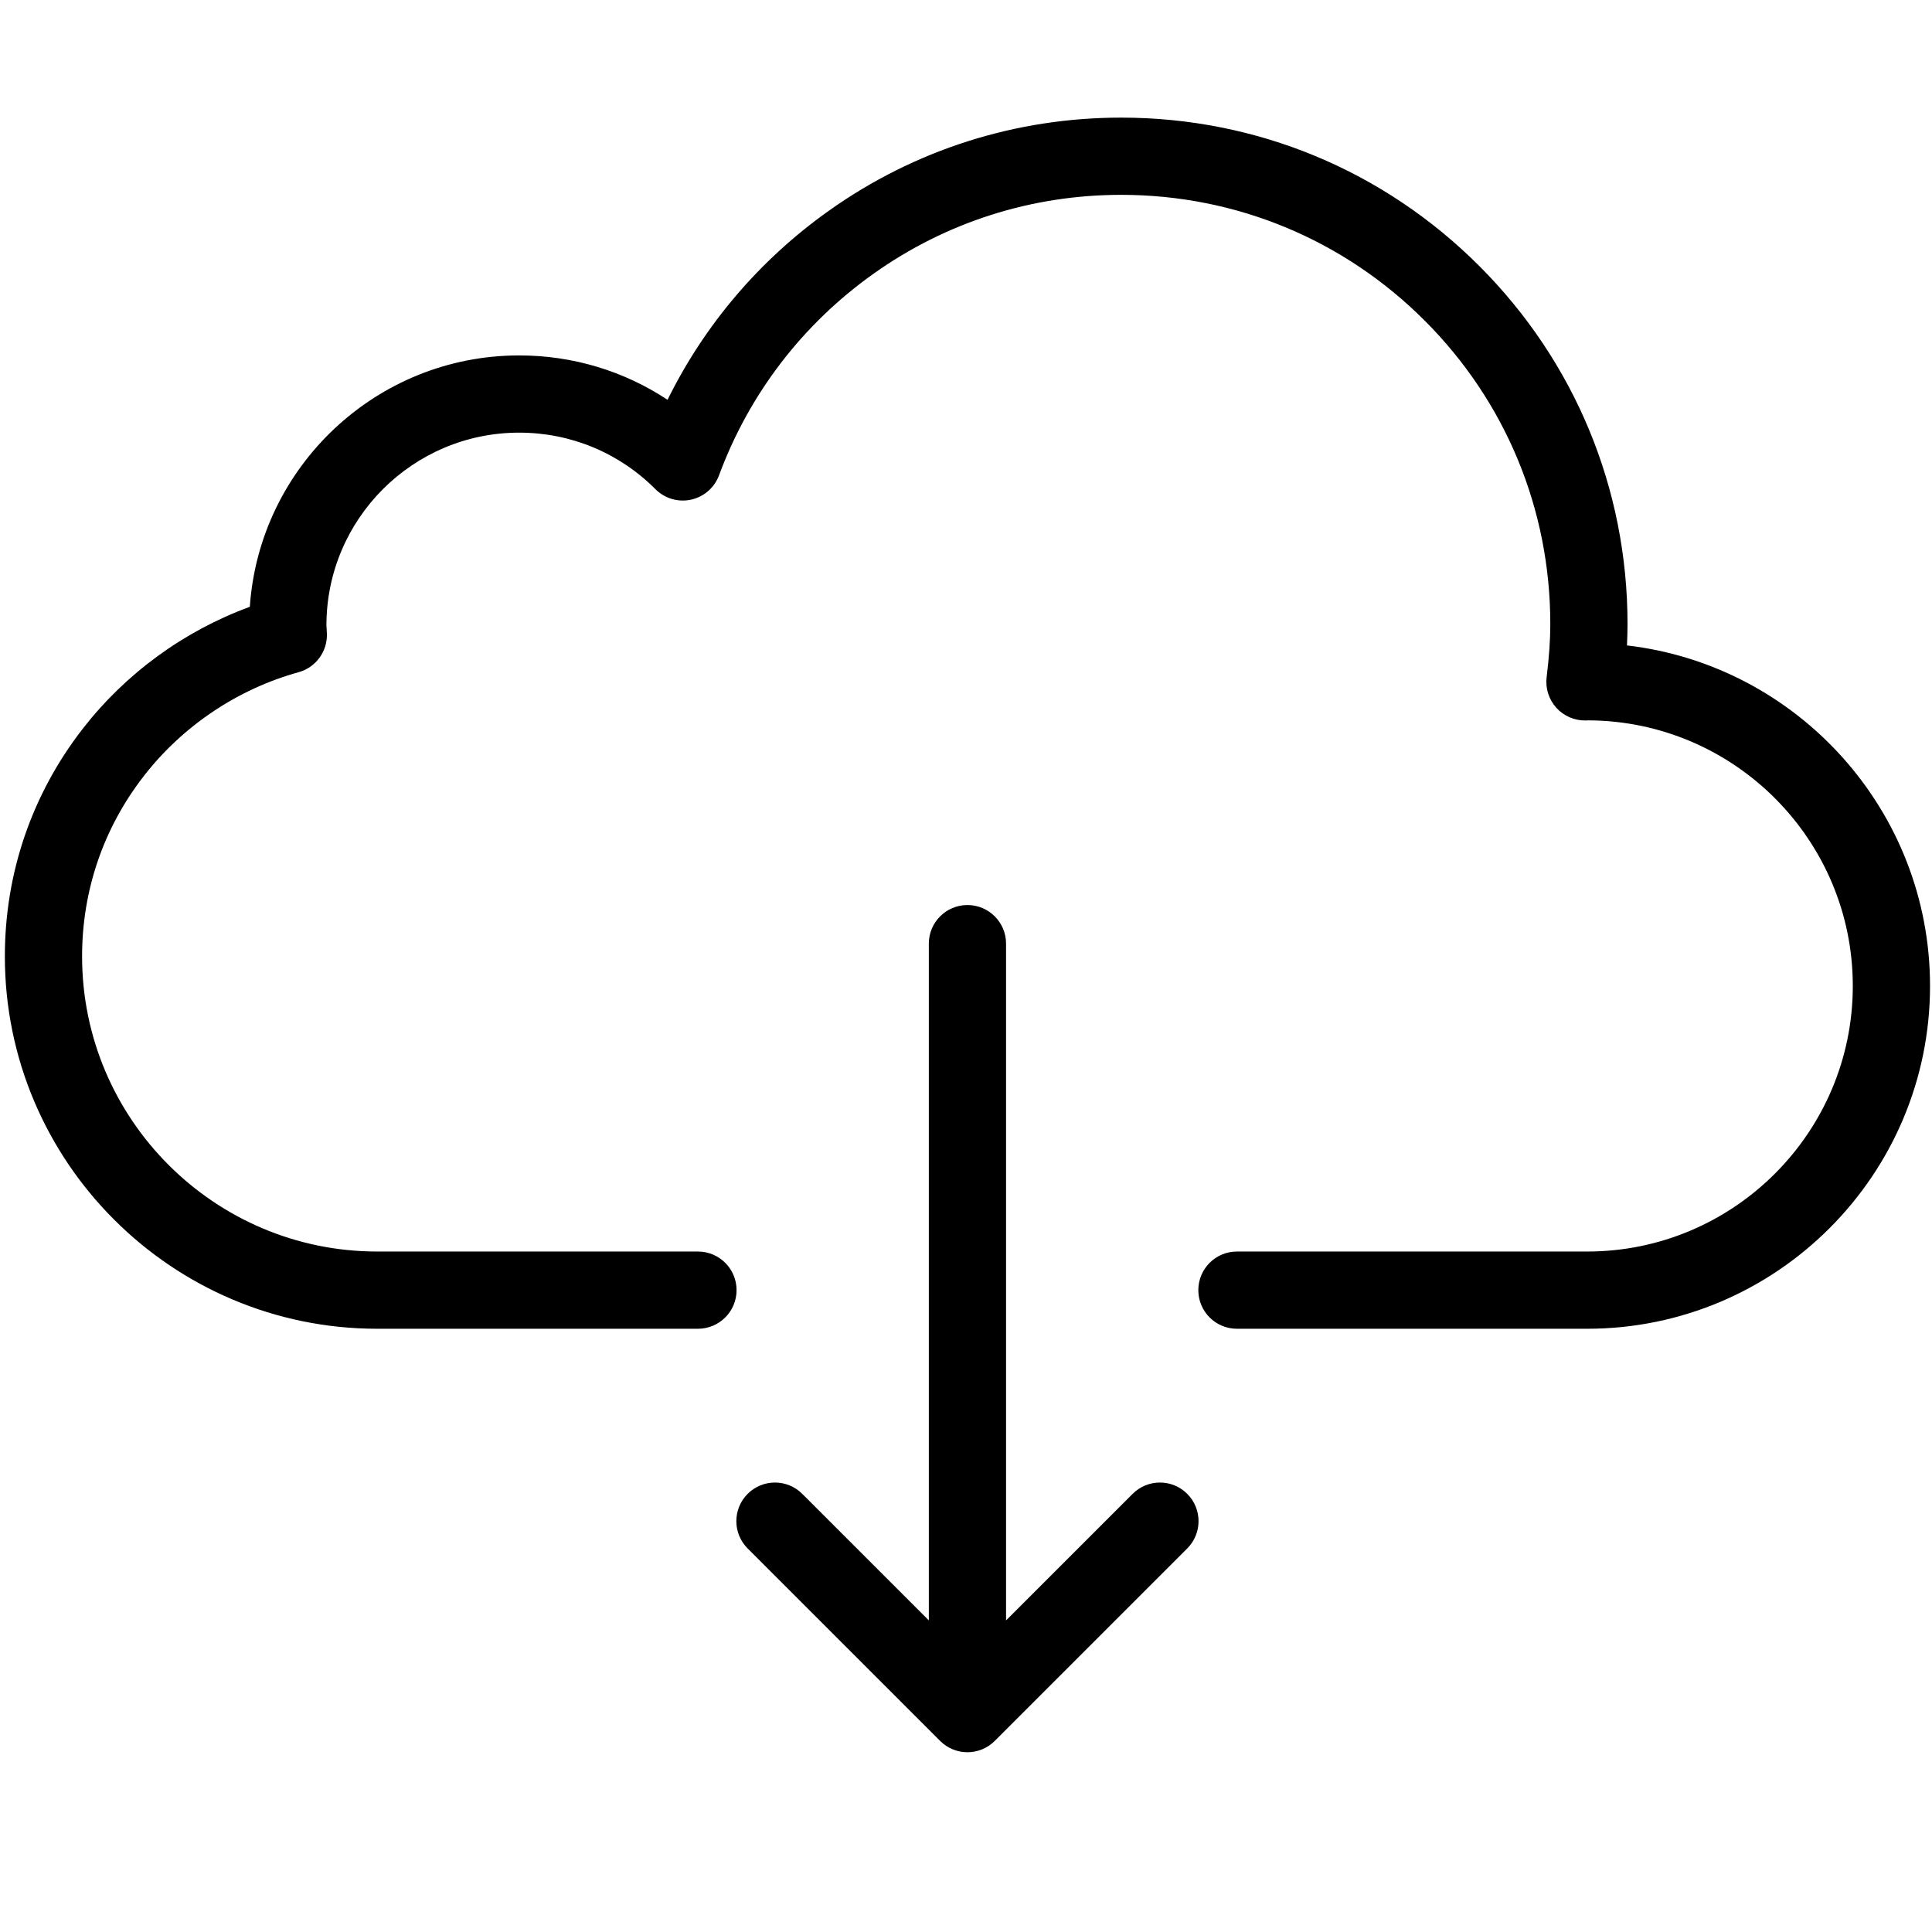
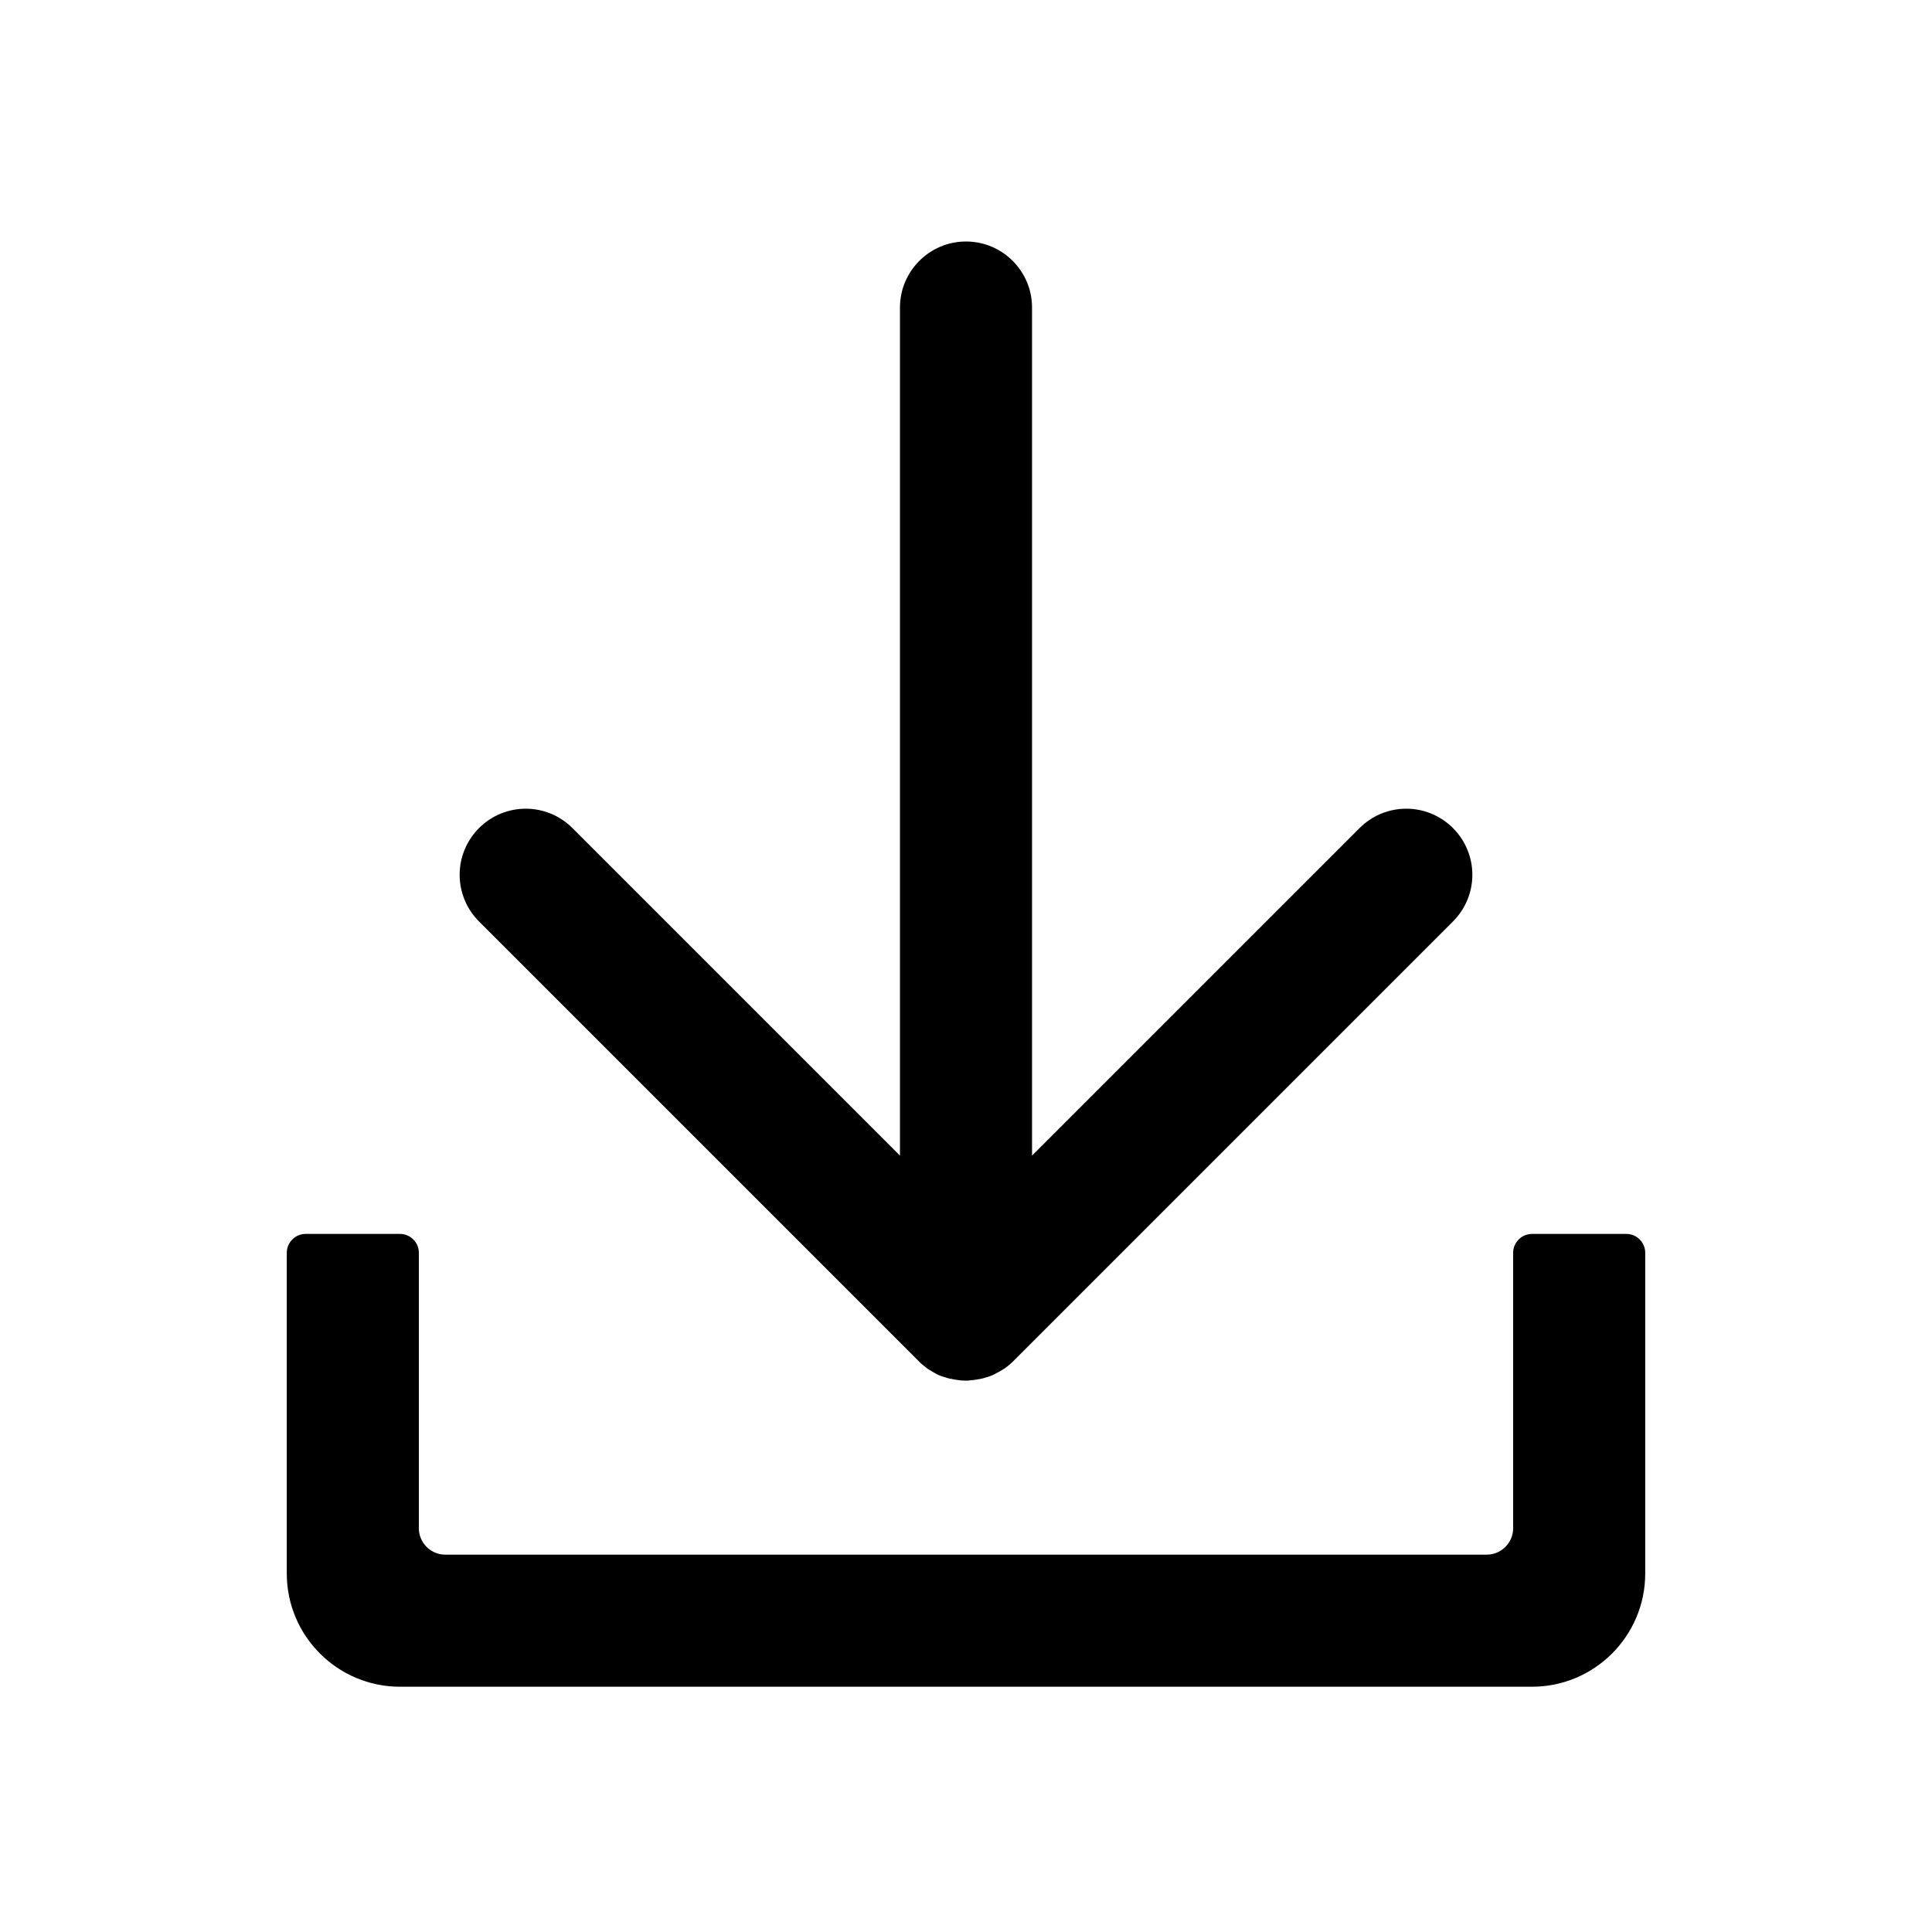
- <svg xmlns="http://www.w3.org/2000/svg" t="1753427598090" class="icon" viewBox="0 0 1024 1024" version="1.1" p-id="8099" width="200" height="200">
-   <path d="M1022.955 522.571c0 100.192-81.517 181.698-181.719 181.698l-185.638 0c-11.297 0-20.466-9.169-20.466-20.466 0-11.308 9.169-20.466 20.466-20.466l185.638 0c77.628 0 140.786-63.148 140.786-140.766 0-77.423-62.841-140.449-140.203-140.766-0.42 0.031-0.819 0.051-1.218 0.061-5.945 0.143-11.686-2.292-15.687-6.703-4.001-4.4-5.894-10.335-5.168-16.25 1.33-10.806 1.944-19.76 1.944-28.192 0-60.764-23.659-117.885-66.617-160.833-42.969-42.969-100.09-66.617-160.843-66.617-47.369 0-92.742 14.449-131.208 41.782-37.617 26.739-65.952 63.701-81.926 106.884-2.425 6.539-8.012 11.4-14.828 12.894-6.815 1.484-13.927-0.604-18.86-5.546-19.289-19.33-44.944-29.973-72.245-29.973-56.323 0-102.146 45.813-102.146 102.126 0 0.317 0.041 0.982 0.092 1.627 0.061 0.921 0.123 1.832 0.153 2.763 0.338 9.466-5.864 17.928-15.002 20.456-32.357 8.933-61.542 28.55-82.182 55.218-21.305 27.517-32.572 60.508-32.572 95.413 0 86.244 70.189 156.423 156.443 156.423l169.981 0c11.297 0 20.466 9.159 20.466 20.466 0 11.297-9.169 20.466-20.466 20.466l-169.981 0c-108.829 0-197.375-88.536-197.375-197.355 0-44.053 14.224-85.712 41.127-120.474 22.809-29.461 53.898-52.086 88.71-64.816 5.065-74.323 67.149-133.245 142.751-133.245 28.387 0 55.504 8.217 78.651 23.526 19.658-39.868 48.842-74.169 85.497-100.212 45.435-32.296 99.005-49.354 154.918-49.354 71.693 0 139.088 27.916 189.782 78.6 50.695 50.695 78.61 118.09 78.61 189.782 0 3.704-0.102 7.47-0.297 11.369C952.634 352.569 1022.955 429.511 1022.955 522.571z" p-id="8100" />
-   <path d="M629.259 820.711l-102.024 102.013c-3.991 4.001-9.23 5.997-14.47 5.997s-10.479-1.995-14.47-5.997l-102.024-102.013c-7.992-7.992-7.992-20.947 0-28.939s20.947-8.002 28.939 0l67.088 67.078 0-358.7c0-11.297 9.159-20.466 20.466-20.466 11.308 0 20.466 9.169 20.466 20.466l0 358.7 67.088-67.078c7.992-8.002 20.947-7.992 28.939 0S637.251 812.719 629.259 820.711z" p-id="8101" />
+ <svg xmlns="http://www.w3.org/2000/svg" t="1781256727489" class="icon" viewBox="0 0 1024 1024" version="1.1" p-id="1076" width="200" height="200">
+   <path d="M802 664v146c0 7.7-6.3 14-14 14H236c-7.7 0-14-6.3-14-14V664c0-5.5-4.5-10-10-10h-50c-5.5 0-10 4.5-10 10v170c0 33.1 26.9 60 60 60h600c33.1 0 60-26.9 60-60V664c0-5.5-4.5-10-10-10h-50c-5.5 0-10 4.5-10 10z" p-id="1077" />
+   <path d="M547 163v449.5l173.6-173.6c13.7-13.7 35.8-13.7 49.5 0 13.7 13.7 13.7 35.8 0 49.5L536.8 721.7c-0.4 0.4-0.8 0.8-1.3 1.2-0.2 0.2-0.4 0.4-0.6 0.5-0.2 0.2-0.4 0.4-0.7 0.6-0.3 0.2-0.5 0.4-0.8 0.6-0.2 0.1-0.4 0.3-0.5 0.4l-0.9 0.6c-0.2 0.1-0.3 0.2-0.5 0.3-0.3 0.2-0.6 0.4-1 0.6-0.2 0.1-0.3 0.2-0.5 0.3-0.3 0.2-0.6 0.4-1 0.5-0.2 0.1-0.4 0.2-0.5 0.3-0.3 0.2-0.6 0.3-0.9 0.5l-0.6 0.3c-0.3 0.1-0.6 0.3-0.8 0.4-0.2 0.1-0.5 0.2-0.7 0.3-0.3 0.1-0.5 0.2-0.8 0.3l-0.9 0.3c-0.2 0.1-0.4 0.2-0.7 0.2-0.3 0.1-0.6 0.2-1 0.3-0.2 0.1-0.4 0.1-0.6 0.2-0.4 0.1-0.7 0.2-1.1 0.3-0.2 0-0.4 0.1-0.6 0.1-0.4 0.1-0.7 0.2-1.1 0.2-0.2 0-0.4 0.1-0.6 0.1-0.4 0.1-0.7 0.1-1.1 0.2-0.2 0-0.4 0.1-0.7 0.1-0.3 0-0.7 0.1-1 0.1-0.3 0-0.6 0-0.9 0.1-0.3 0-0.5 0-0.8 0.1-1.2 0.1-2.3 0.1-3.5 0-0.3 0-0.5 0-0.8-0.1-0.3 0-0.6 0-0.9-0.1-0.3 0-0.7-0.1-1-0.1-0.2 0-0.4-0.1-0.7-0.1-0.4-0.1-0.7-0.1-1.1-0.2-0.2 0-0.4-0.1-0.6-0.1-0.4-0.1-0.7-0.2-1.1-0.2-0.2 0-0.4-0.1-0.6-0.1-0.4-0.1-0.7-0.2-1.1-0.3-0.2-0.1-0.4-0.1-0.6-0.2-0.3-0.1-0.6-0.2-1-0.3-0.2-0.1-0.5-0.1-0.7-0.2l-0.9-0.3c-0.3-0.1-0.5-0.2-0.8-0.3-0.2-0.1-0.5-0.2-0.7-0.3-0.3-0.1-0.6-0.3-0.8-0.4l-0.6-0.3c-0.3-0.2-0.6-0.3-0.9-0.5-0.2-0.1-0.4-0.2-0.5-0.3-0.3-0.2-0.6-0.4-1-0.6-0.2-0.1-0.3-0.2-0.5-0.3-0.3-0.2-0.6-0.4-1-0.6-0.2-0.1-0.3-0.2-0.5-0.3-0.3-0.2-0.6-0.4-0.9-0.7-0.2-0.1-0.3-0.3-0.5-0.4-0.3-0.2-0.5-0.4-0.8-0.6-0.2-0.2-0.4-0.4-0.7-0.6-0.2-0.2-0.4-0.4-0.6-0.5l-1.2-1.2-233.1-233.1c-13.7-13.7-13.7-35.8 0-49.5 13.7-13.7 35.8-13.7 49.5 0L477 612.5V163c0-19.3 15.7-35 35-35s35 15.7 35 35z" p-id="1078" />
</svg>
